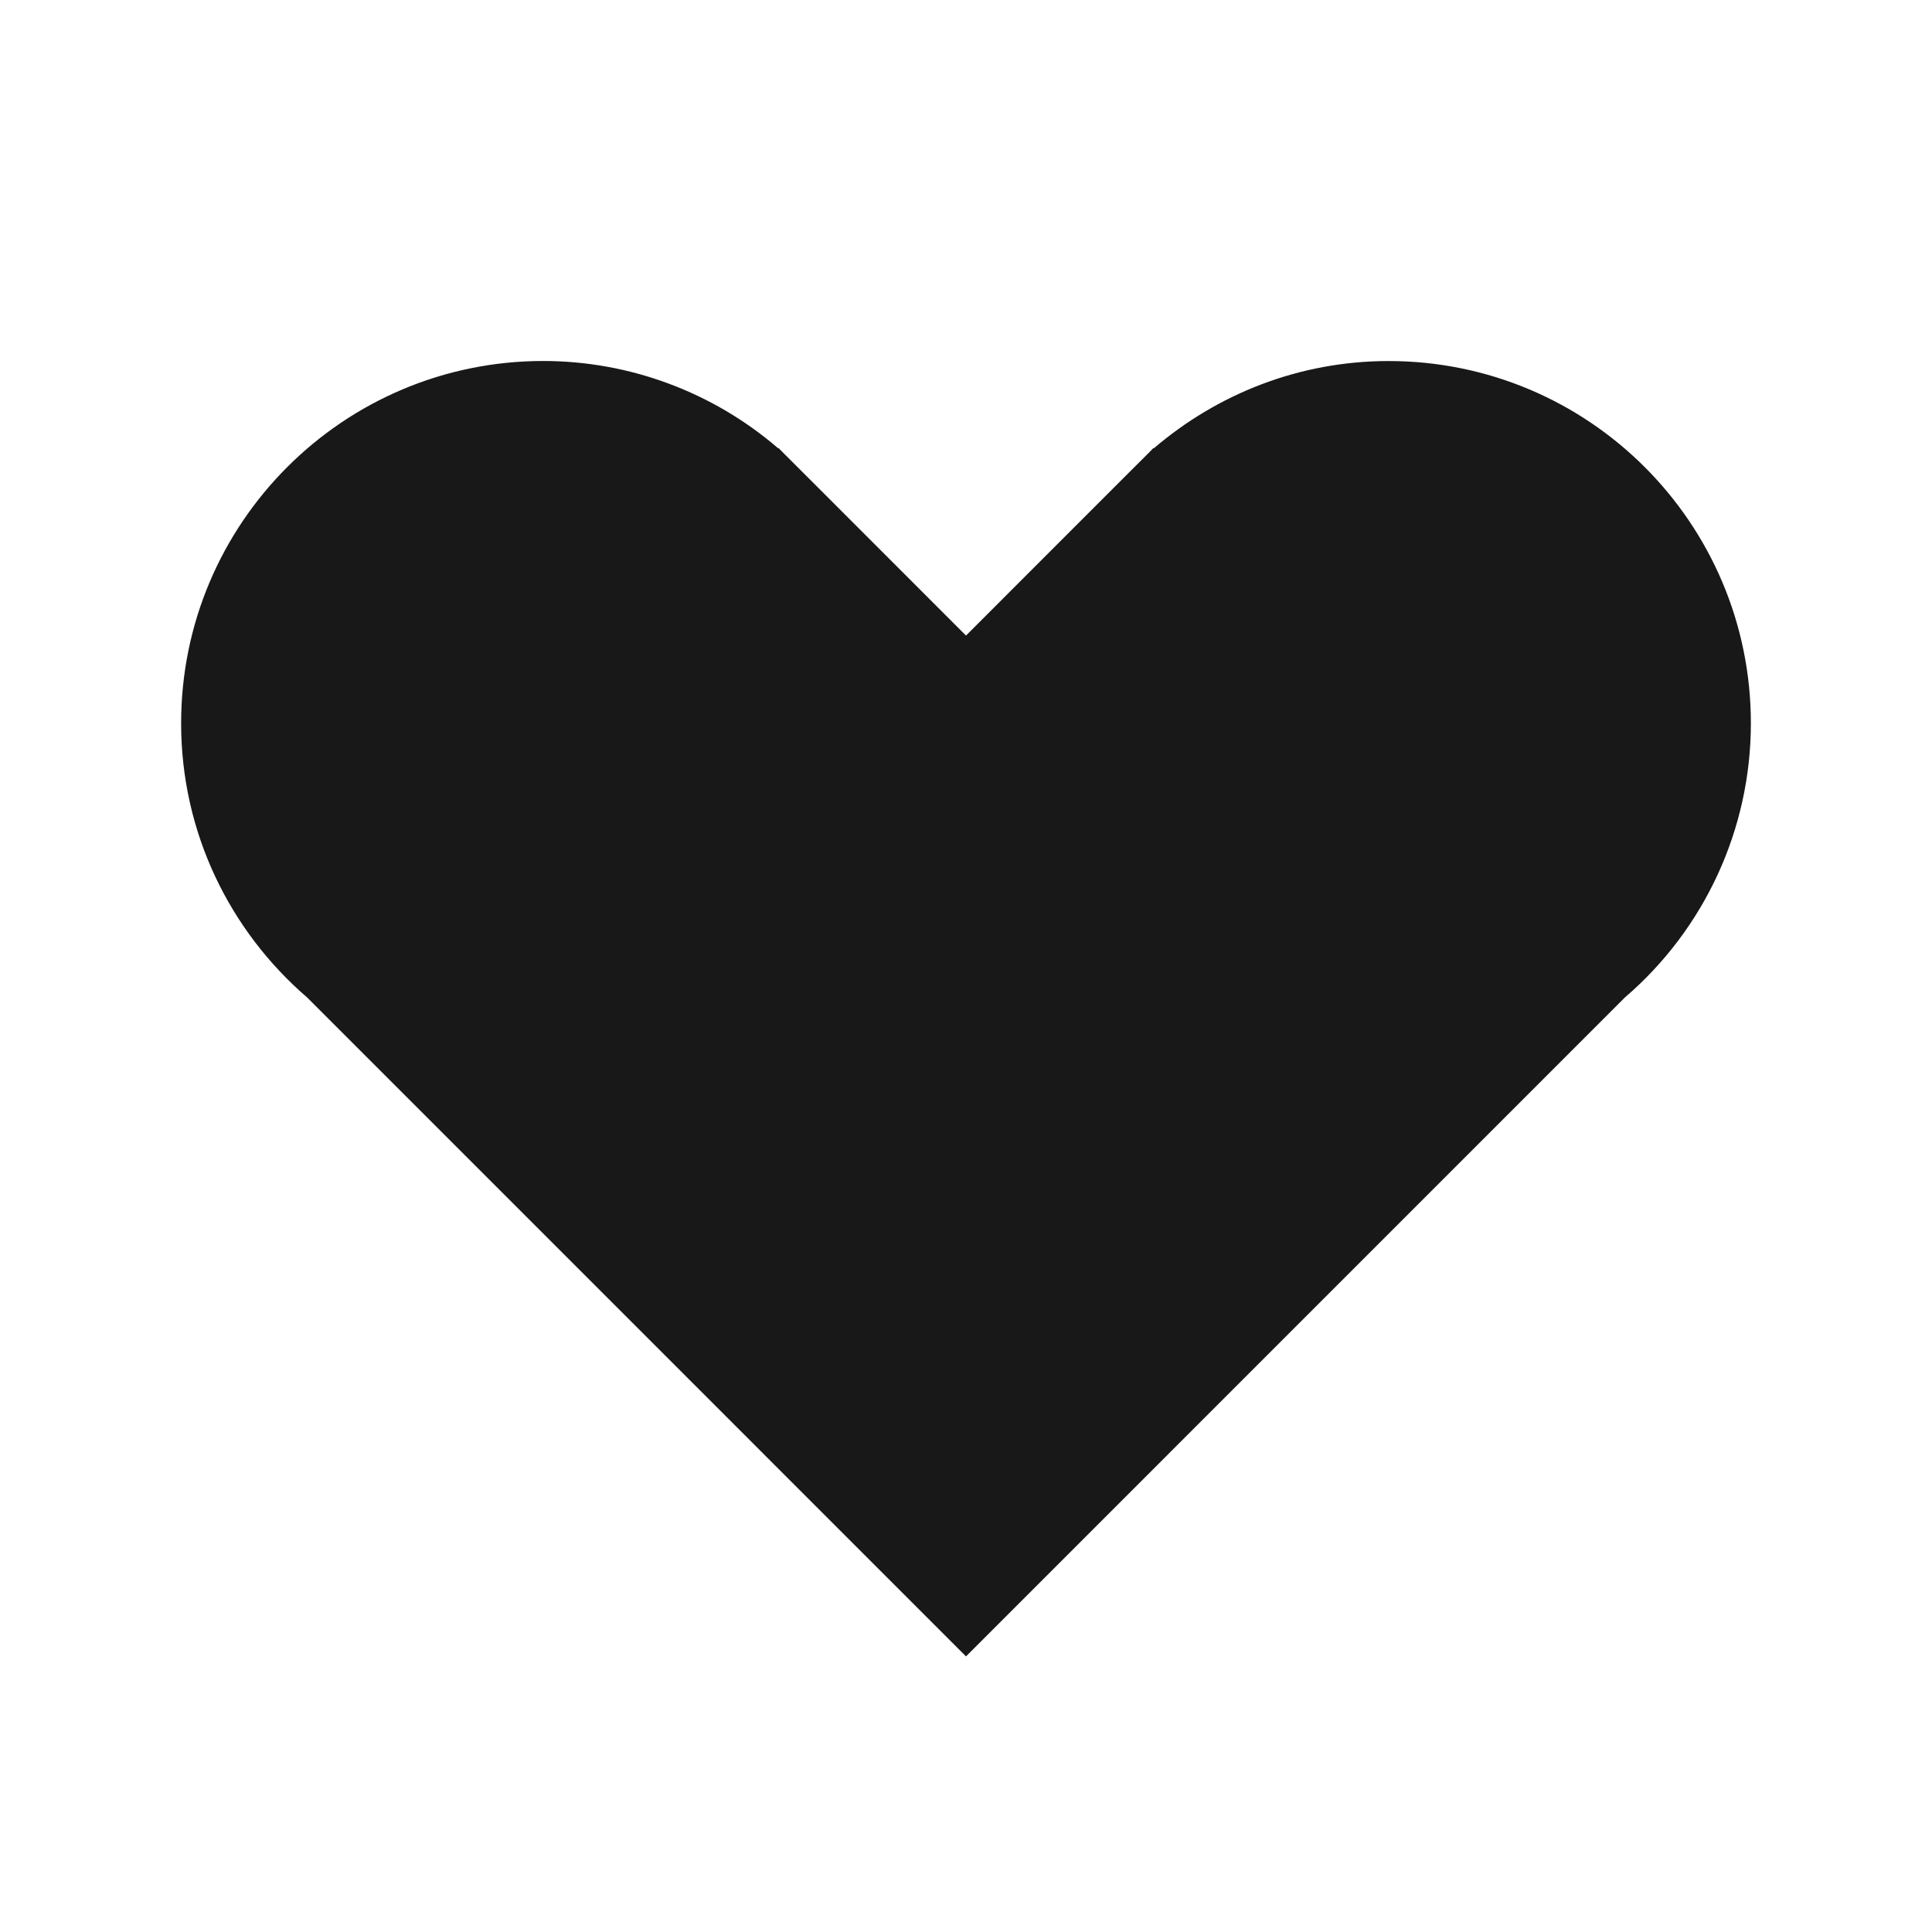
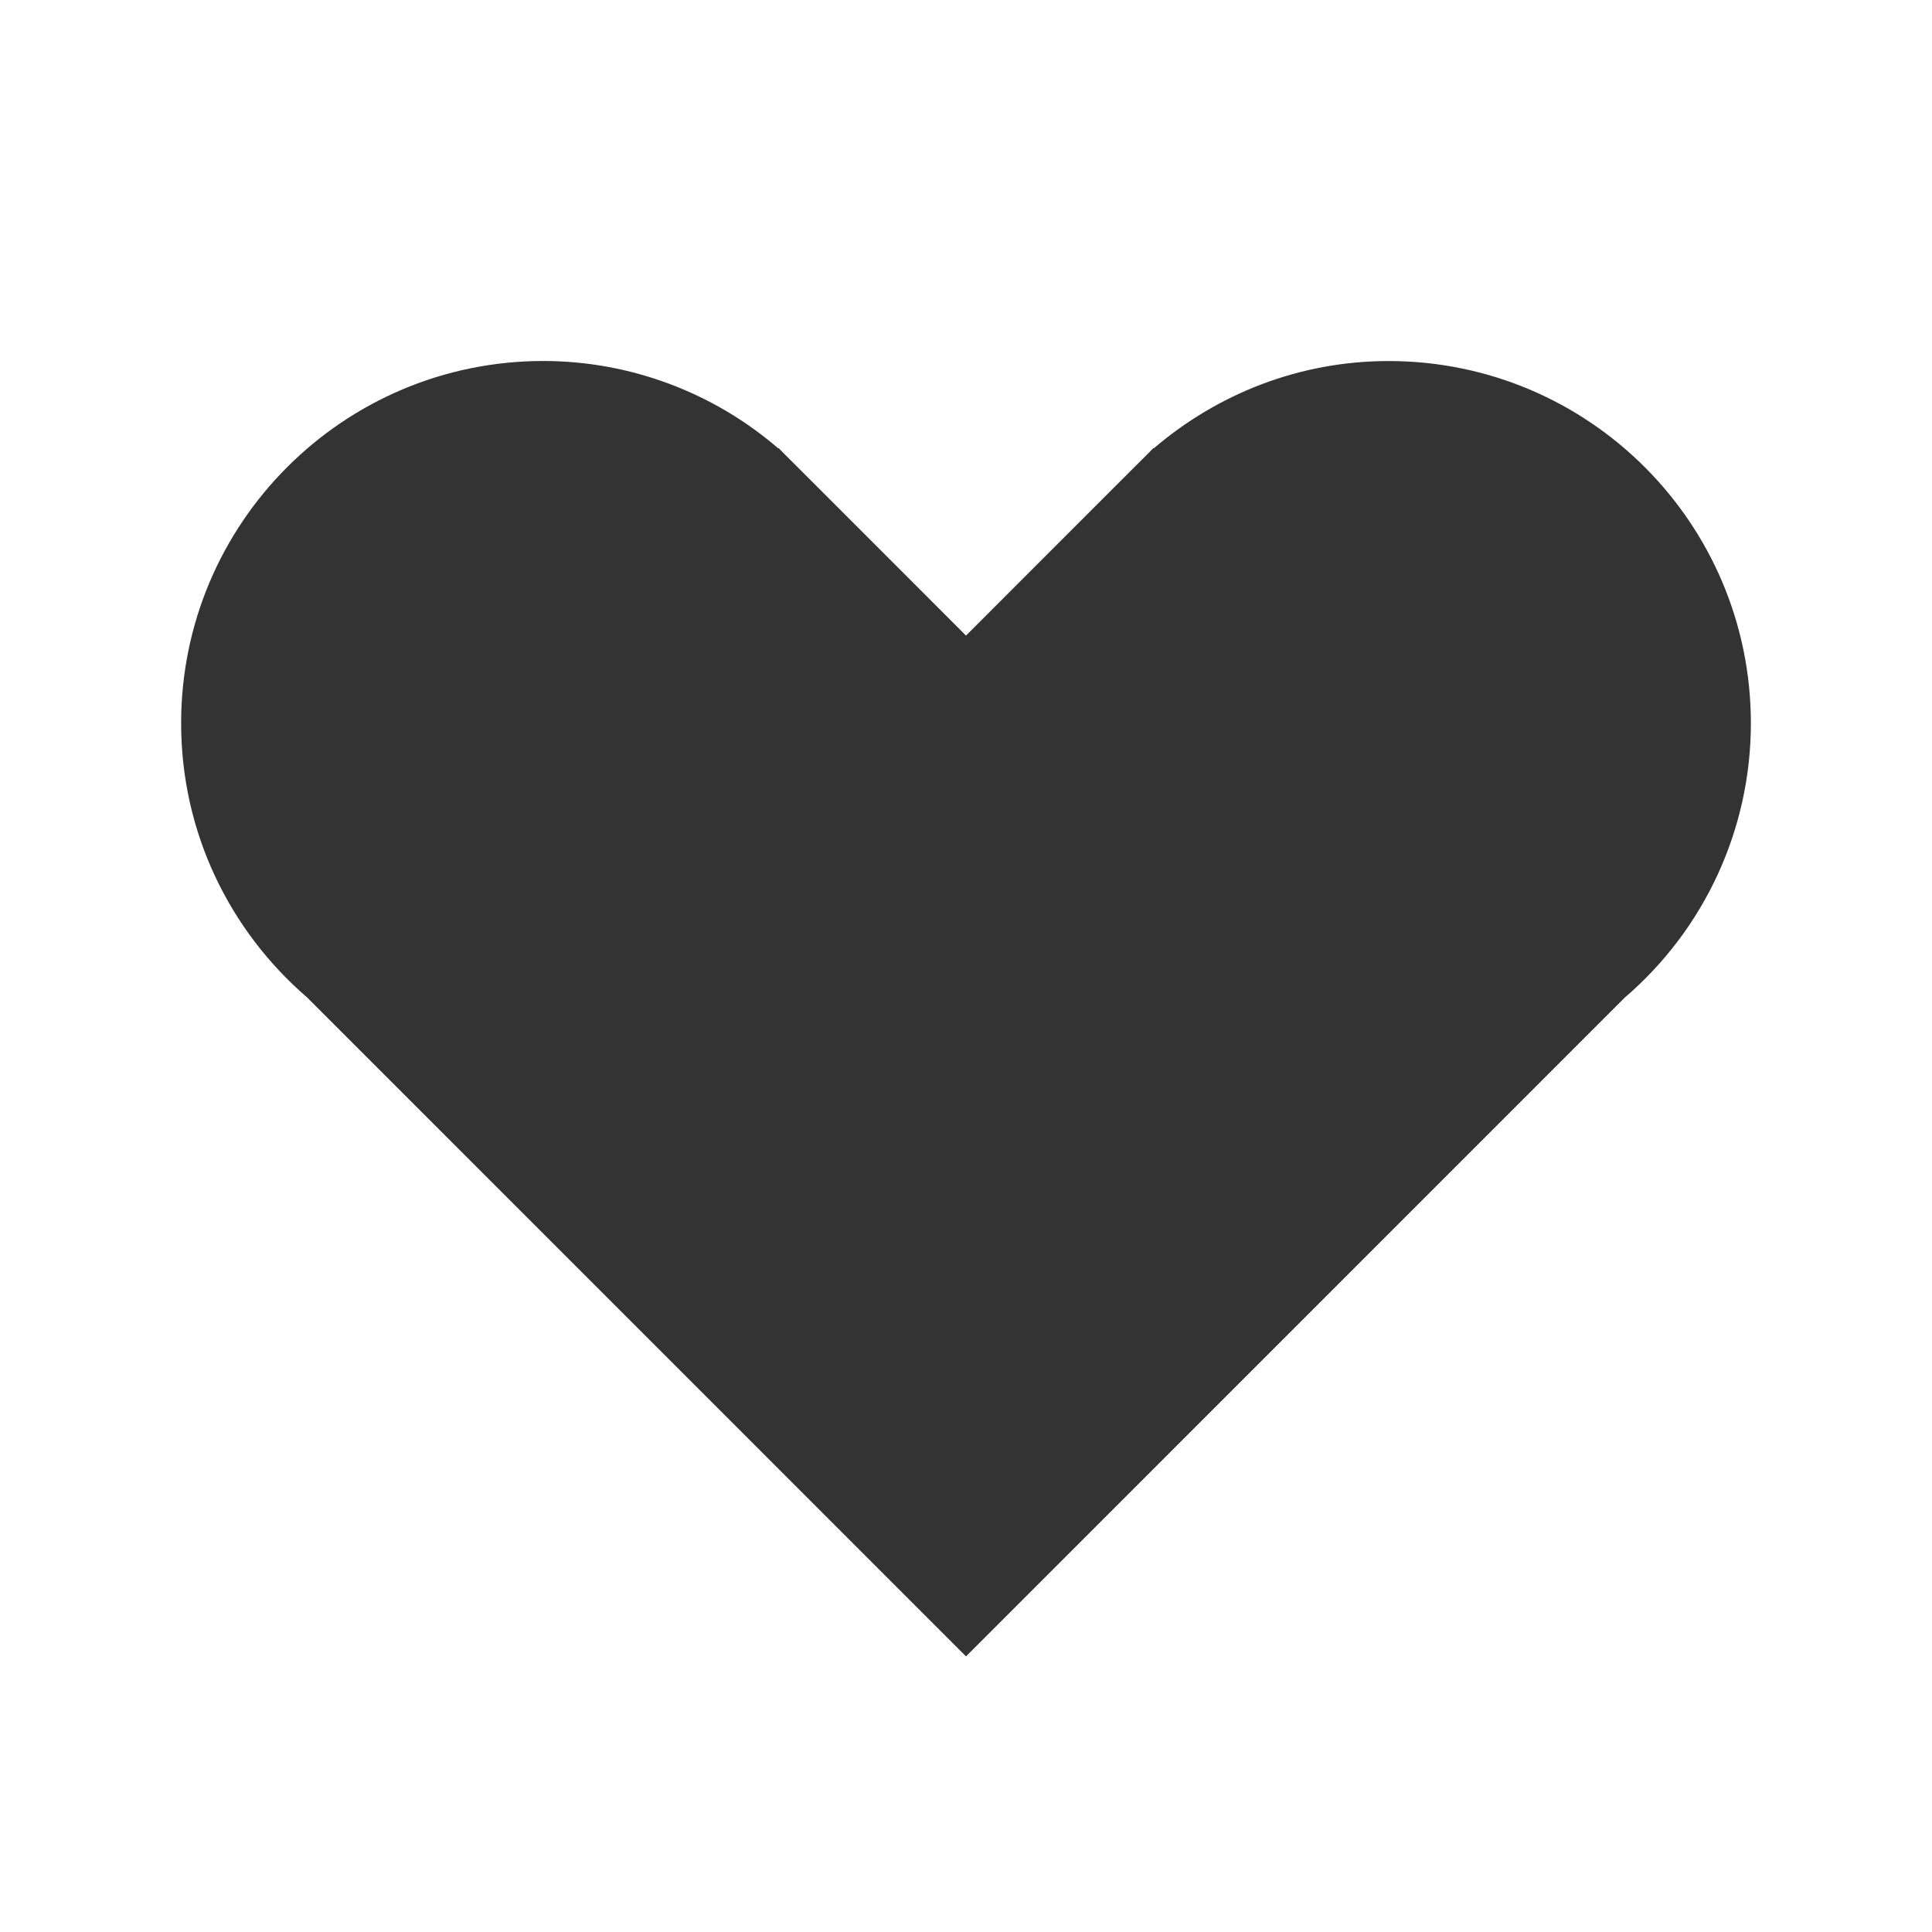
- <svg xmlns="http://www.w3.org/2000/svg" t="1585275135036" class="icon" viewBox="0 0 1024 1024" version="1.1" p-id="2180" width="200" height="200">
+ <svg xmlns="http://www.w3.org/2000/svg" t="1585746671571" class="icon" viewBox="0 0 1024 1024" version="1.1" p-id="3178" width="200" height="200">
  <defs>
    <style type="text/css" />
  </defs>
-   <path d="M736 191.36c-47.584 0-90.944 17.6-124.48 46.272l-0.16-0.192-2.144 2.208-19.232 19.2L512 336.864l-77.984-78.016-19.232-19.2-2.144-2.208-0.16 0.192A190.944 190.944 0 0 0 288 191.328a192 192 0 0 0-192 192c0 58.208 25.984 110.208 66.848 145.408L512 877.92l349.152-349.184A191.488 191.488 0 0 0 928 383.36a192 192 0 0 0-192-192" fill="#181818" p-id="2181" />
+   <path d="M736 191.36c-47.584 0-90.944 17.6-124.48 46.272l-0.16-0.192-2.144 2.208-19.232 19.2L512 336.864l-77.984-78.016-19.232-19.2-2.144-2.208-0.16 0.192A190.944 190.944 0 0 0 288 191.328a192 192 0 0 0-192 192c0 58.208 25.984 110.208 66.848 145.408L512 877.92l349.152-349.184A191.488 191.488 0 0 0 928 383.36a192 192 0 0 0-192-192" fill="#333333" p-id="3179" />
</svg>
